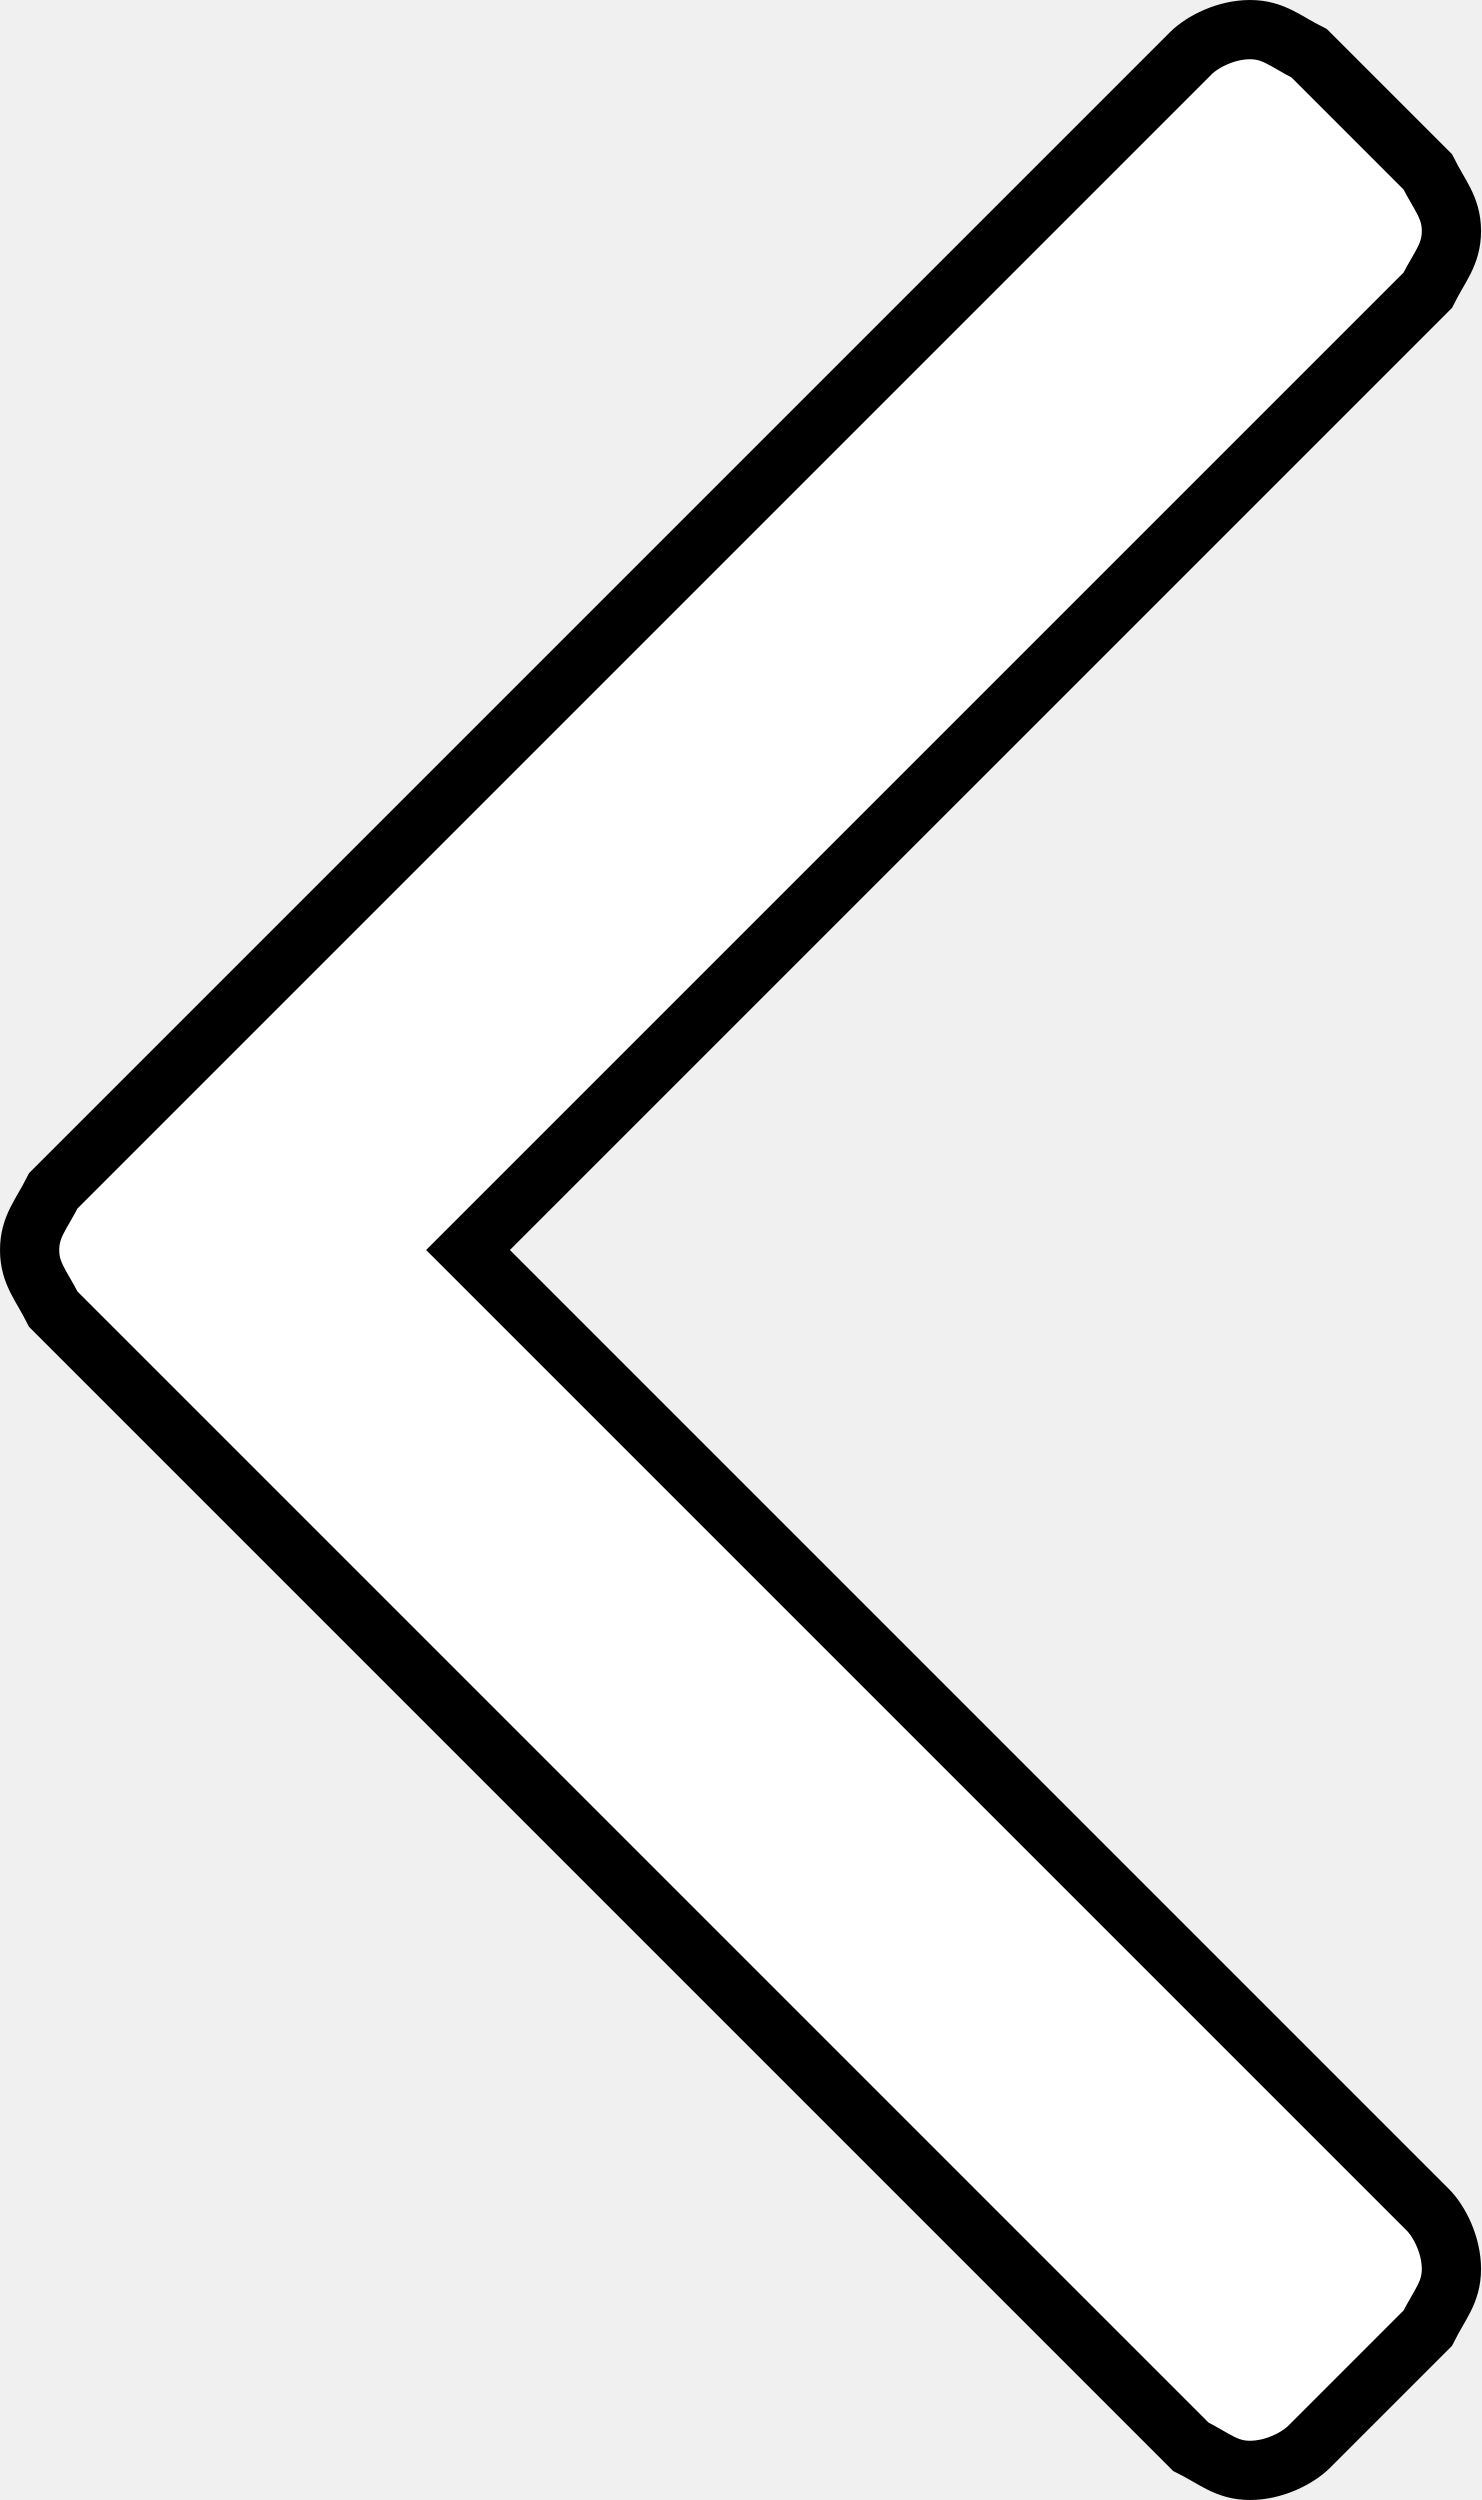
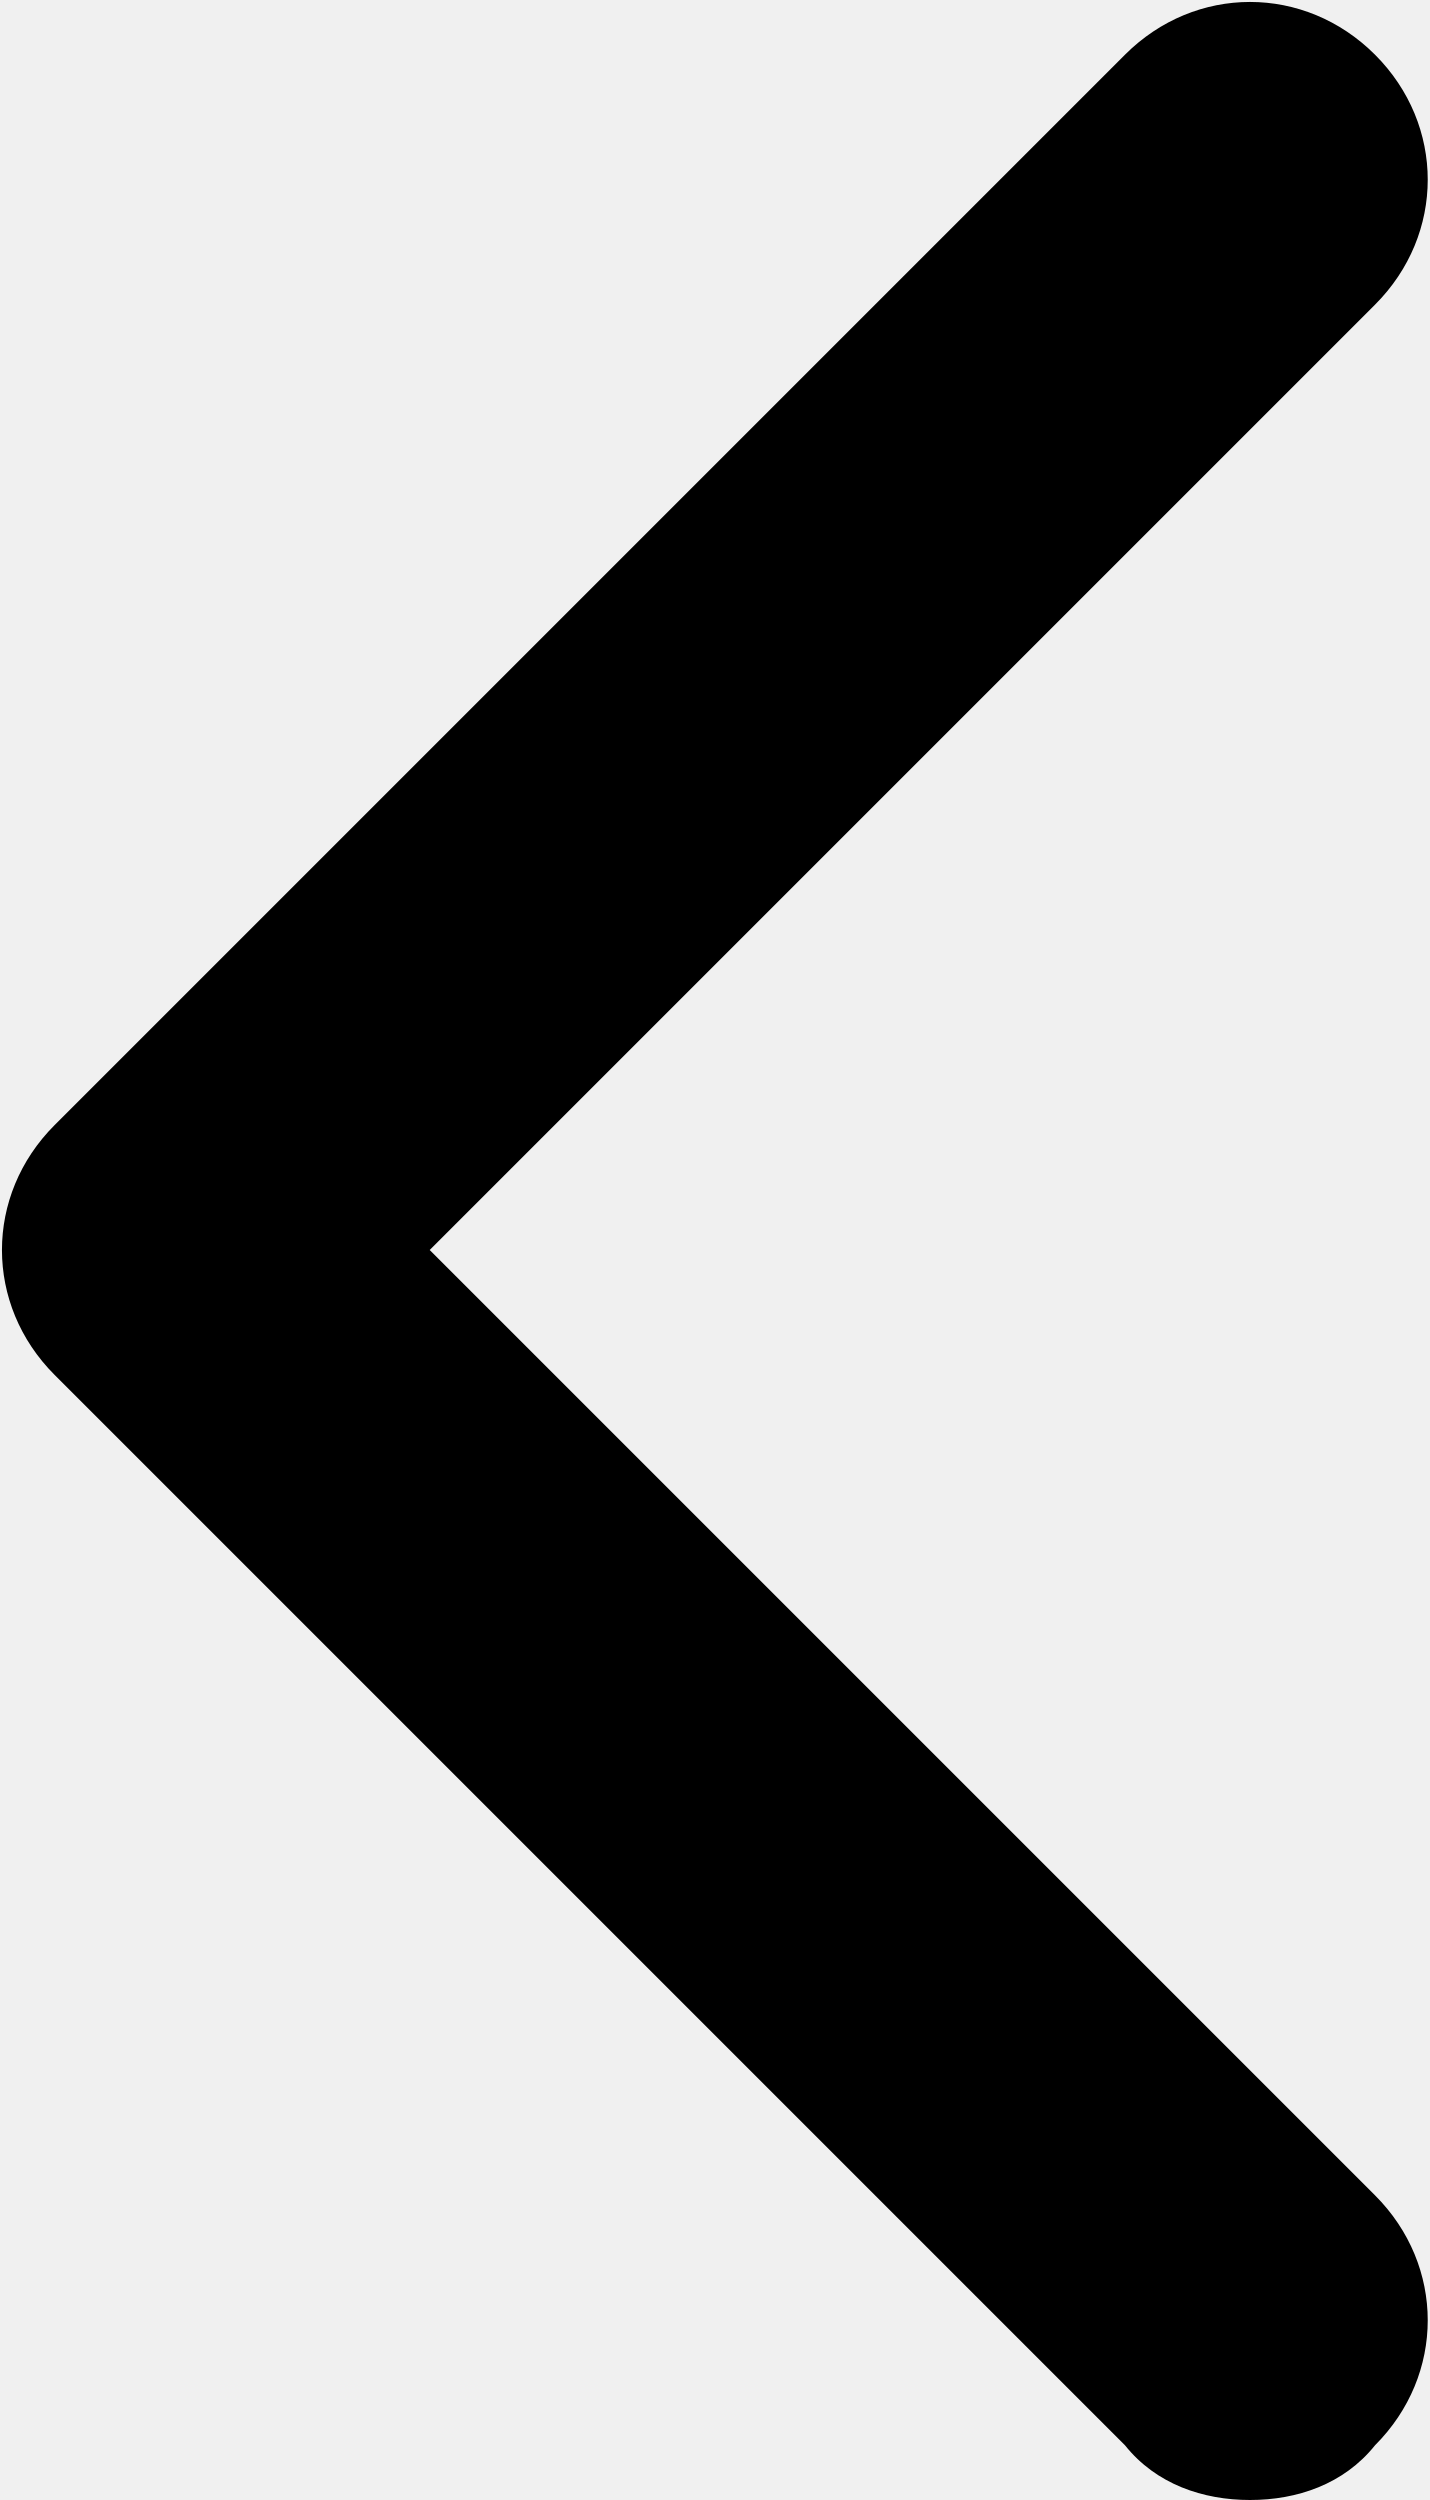
- <svg xmlns="http://www.w3.org/2000/svg" version="1.1" id="Layer_1" x="0px" y="0px" viewBox="0 0 25 42.2" style="enable-background:new 0 0 25 42.2;" xml:space="preserve">
-   <style type="text/css">
- 	.st0{fill:#FFFFFF;stroke:#000000;stroke-miterlimit:10;}
- </style>
-   <path class="st0" d="M24.5,3.9c0,0.4-0.2,0.6-0.4,1L7.9,21.1l16.2,16.2c0.2,0.2,0.4,0.6,0.4,1s-0.2,0.6-0.4,1l-2,2  c-0.2,0.2-0.6,0.4-1,0.4s-0.6-0.2-1-0.4L0.9,22.1c-0.2-0.4-0.4-0.6-0.4-1s0.2-0.6,0.4-1L20.1,0.9c0.2-0.2,0.6-0.4,1-0.4  s0.6,0.2,1,0.4l2,2C24.3,3.3,24.5,3.5,24.5,3.9z" />
+ <svg xmlns="http://www.w3.org/2000/svg" viewBox="0 0 18.3 32">
+   <path d="M16,32c-0.6,0-1.2-0.2-1.6-0.7L0.7,17.6c-0.9-0.9-0.9-2.3,0-3.2L14.4,0.7c0.9-0.9,2.3-0.9,3.2,0s0.9,2.3,0,3.2L5.5,16l12.1,12.1c0.9,0.9,0.9,2.3,0,3.2C17.2,31.8,16.6,32,16,32z" />
</svg>
